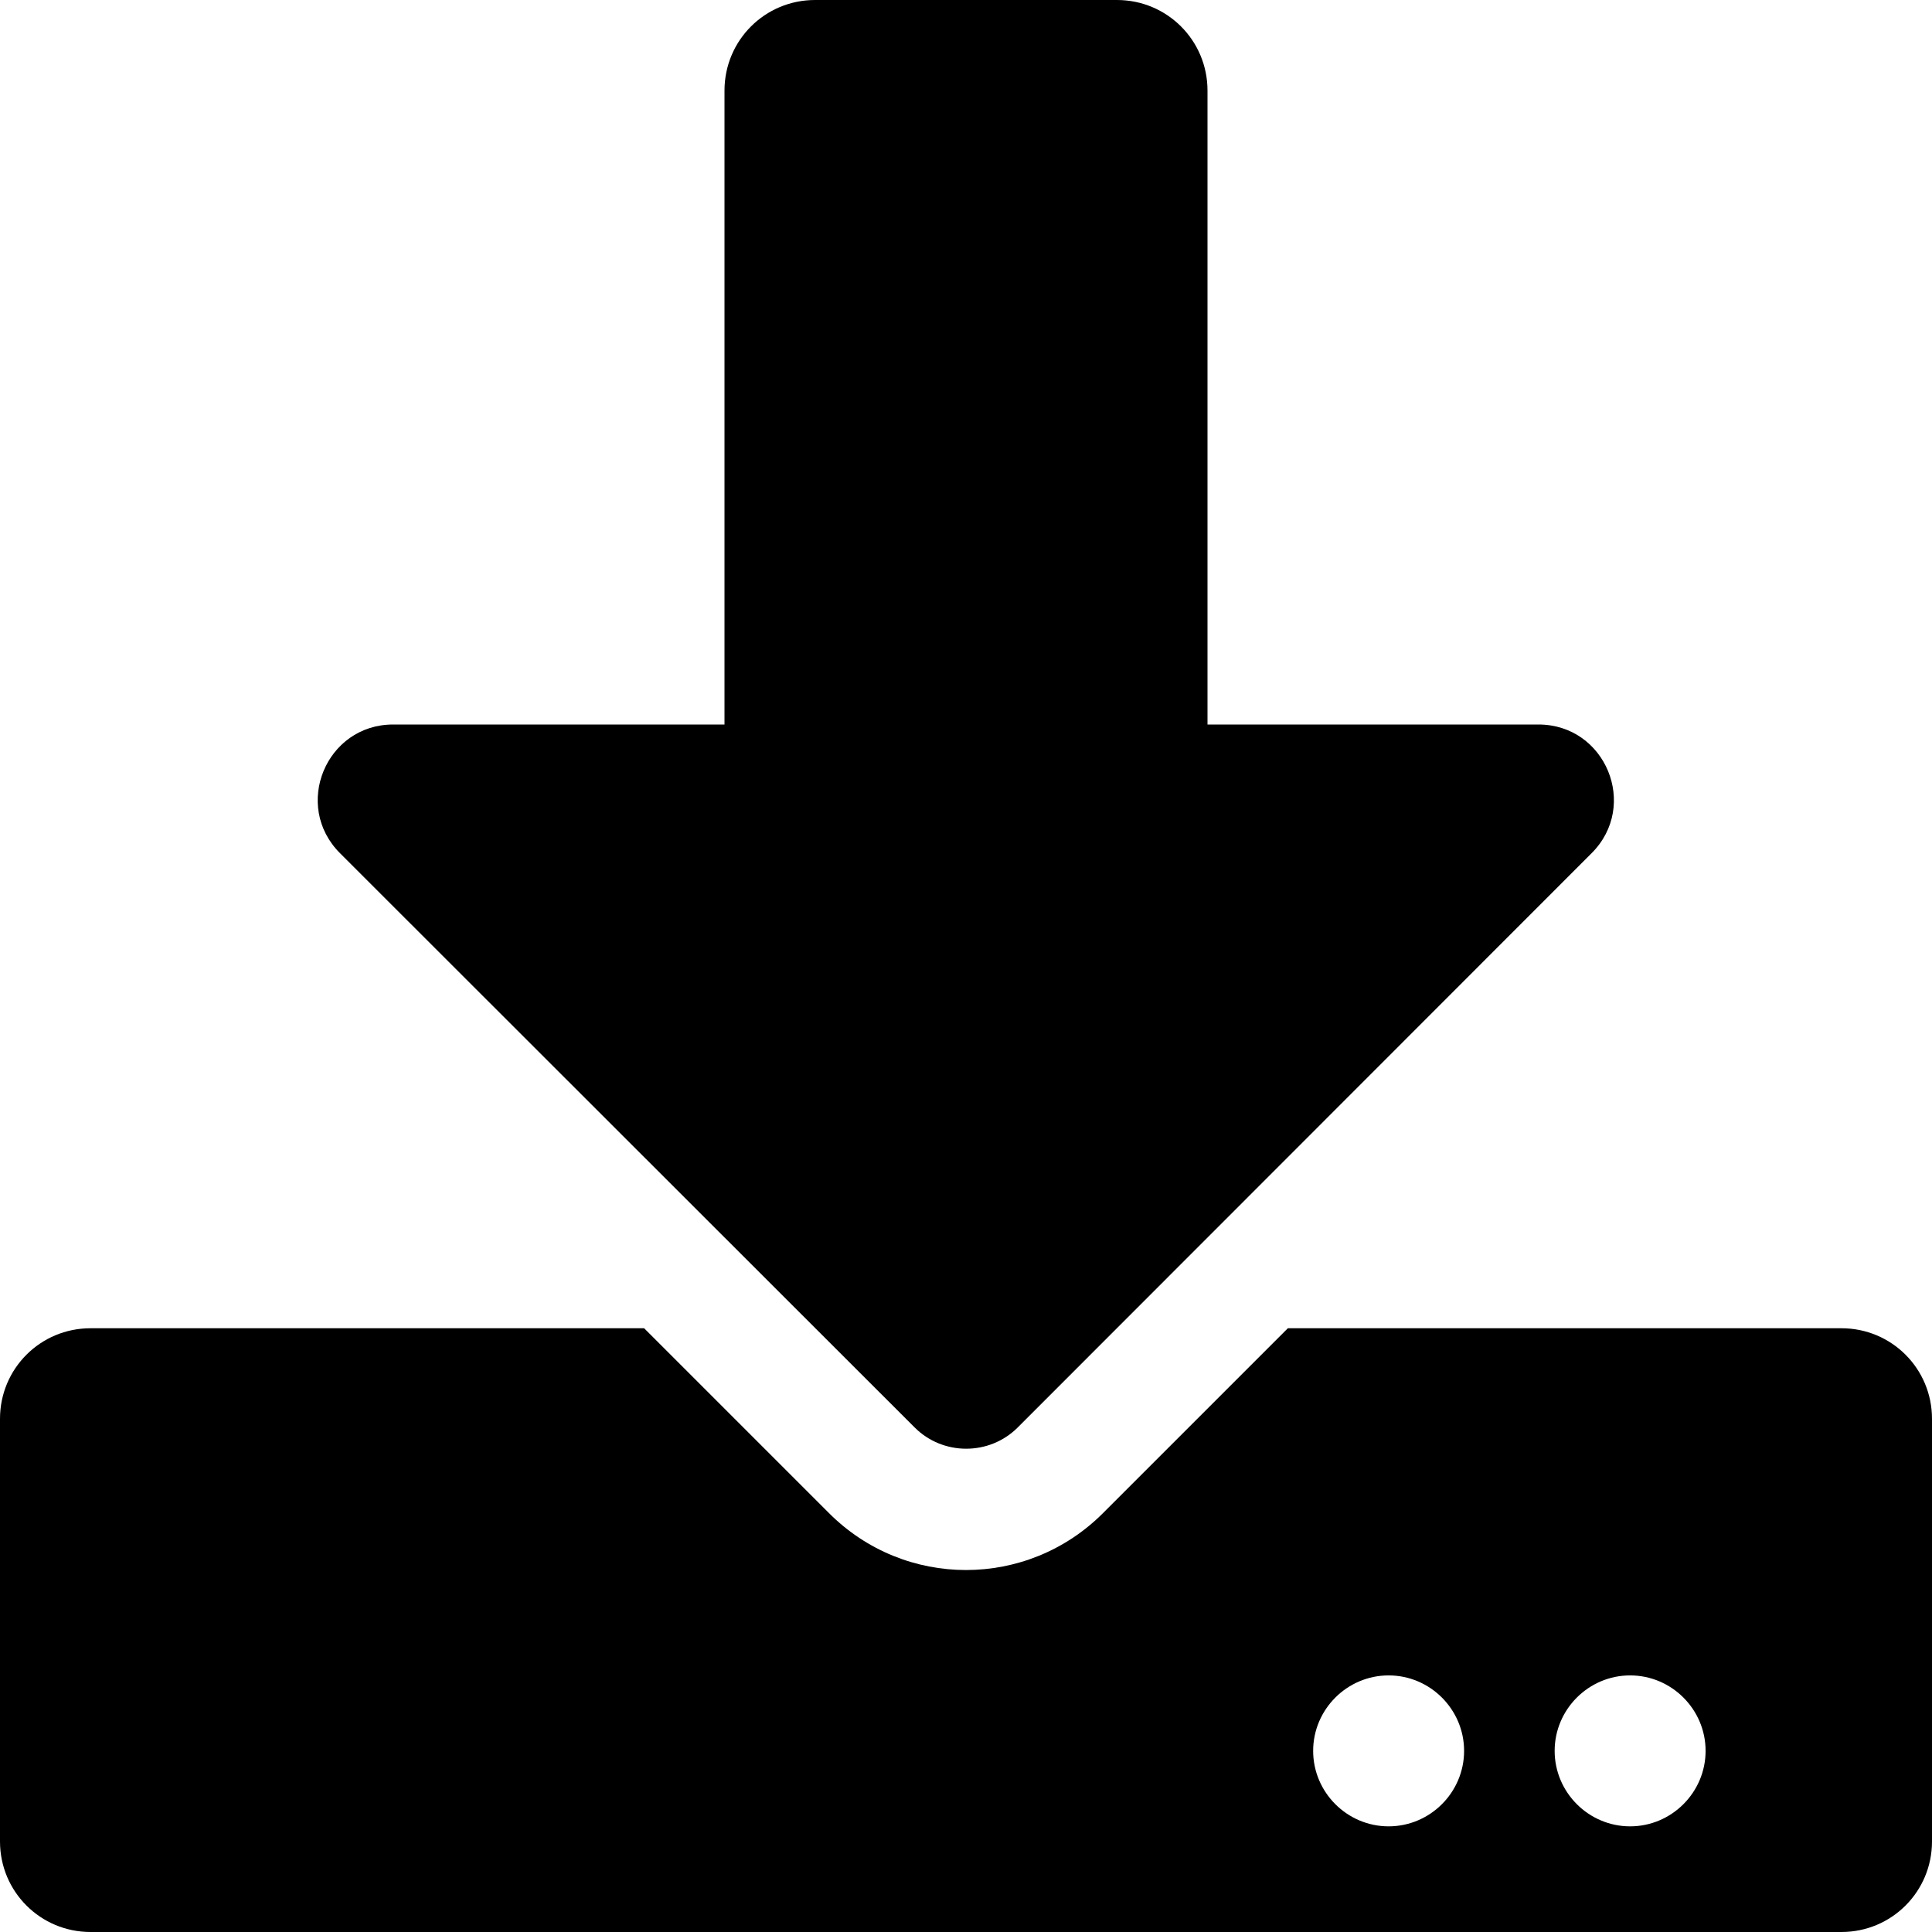
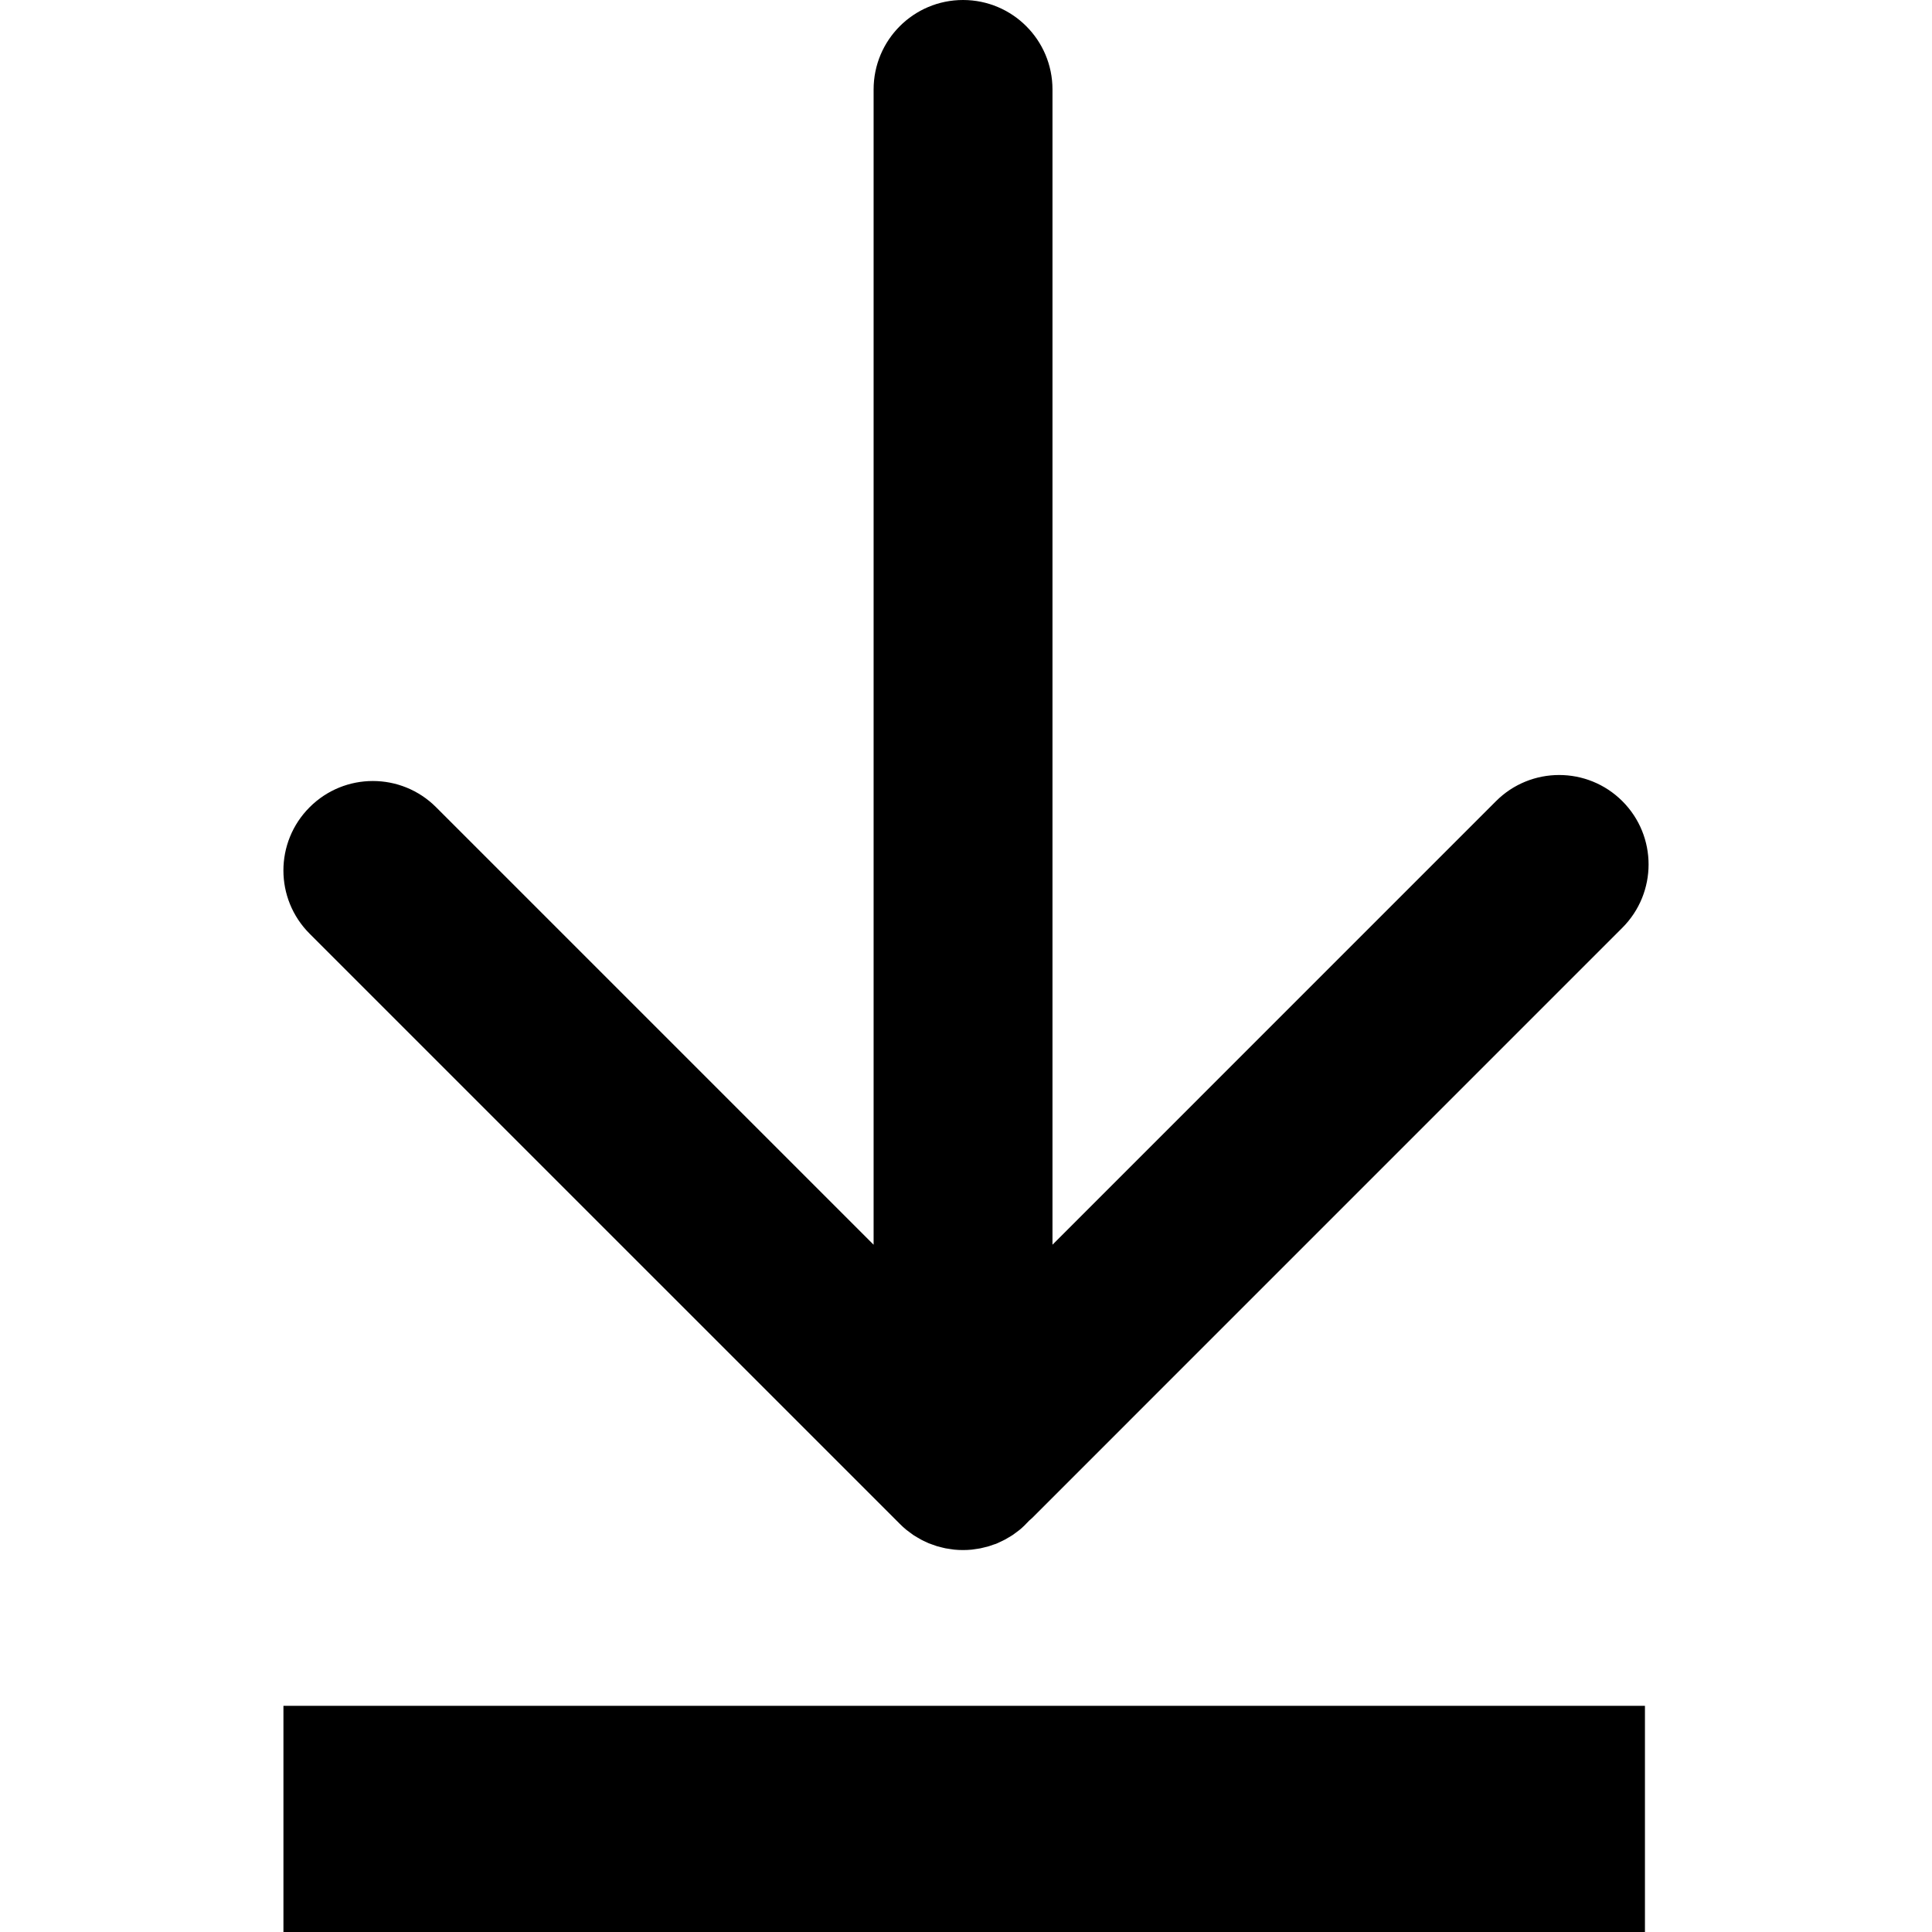
- <svg xmlns="http://www.w3.org/2000/svg" aria-hidden="true" data-prefix="fas" data-icon="download" class="svg-inline--fa fa-download fa-w-16" width="24" height="24" role="img" viewBox="0 0 512 512">
-   <path fill="currentColor" d="M216 0h80c13.3 0 24 10.7 24 24v168h87.7c17.8 0 26.7 21.5 14.1 34.1L269.7 378.3c-7.5 7.5-19.8 7.5-27.3 0L90.1 226.1c-12.6-12.6-3.7-34.1 14.1-34.1H192V24c0-13.3 10.7-24 24-24zm296 376v112c0 13.3-10.7 24-24 24H24c-13.3 0-24-10.7-24-24V376c0-13.3 10.7-24 24-24h146.7l49 49c20.1 20.1 52.5 20.1 72.6 0l49-49H488c13.3 0 24 10.7 24 24zm-124 88c0-11-9-20-20-20s-20 9-20 20 9 20 20 20 20-9 20-20zm64 0c0-11-9-20-20-20s-20 9-20 20 9 20 20 20 20-9 20-20z" />
+ <svg xmlns="http://www.w3.org/2000/svg" enable-background="new 0 0 141.732 141.732" height="24" id="Livello_1" version="1.1" viewBox="0 0 141.732 141.732" width="24" xml:space="preserve">
+   <g id="Livello_32">
+     <path d="M120.674,125.138H20.793v16.594h99.881V125.138z M119.019,58.776c-2.561-2.562-6.716-2.562-9.275,0L77.21,91.312V6.562   C77.21,2.936,74.269,0,70.648,0c-3.624,0-6.56,2.937-6.56,6.563v84.75L31.992,59.218c-2.562-2.564-6.715-2.564-9.277,0   c-2.565,2.562-2.565,6.716,0,9.279l43.294,43.293c0.15,0.154,0.314,0.299,0.481,0.438c0.076,0.062,0.155,0.113,0.234,0.176   c0.094,0.065,0.186,0.142,0.279,0.206c0.097,0.063,0.192,0.114,0.286,0.174c0.088,0.054,0.174,0.105,0.265,0.153   c0.1,0.056,0.199,0.1,0.298,0.147c0.097,0.045,0.19,0.091,0.283,0.132c0.098,0.04,0.196,0.072,0.295,0.105   c0.104,0.038,0.207,0.078,0.312,0.109c0.101,0.03,0.197,0.052,0.297,0.077c0.108,0.023,0.214,0.058,0.324,0.078   c0.115,0.021,0.231,0.033,0.346,0.054c0.097,0.015,0.192,0.032,0.289,0.042c0.43,0.042,0.865,0.042,1.295,0   c0.1-0.01,0.191-0.027,0.289-0.042c0.114-0.021,0.233-0.029,0.344-0.054c0.109-0.021,0.217-0.055,0.324-0.078   c0.102-0.025,0.199-0.047,0.299-0.077c0.105-0.031,0.207-0.071,0.312-0.109c0.102-0.03,0.195-0.062,0.295-0.105   c0.096-0.041,0.191-0.087,0.283-0.132c0.1-0.048,0.199-0.092,0.297-0.147c0.091-0.048,0.177-0.104,0.264-0.153   c0.098-0.06,0.193-0.11,0.287-0.174c0.096-0.064,0.189-0.141,0.281-0.206c0.076-0.062,0.156-0.113,0.233-0.176   c0.249-0.204,0.479-0.437,0.694-0.67c0.076-0.067,0.154-0.131,0.229-0.203l43.294-43.296   C121.581,65.491,121.581,61.337,119.019,58.776" />
+   </g>
+   <g id="Livello_1_1_" />
</svg>
